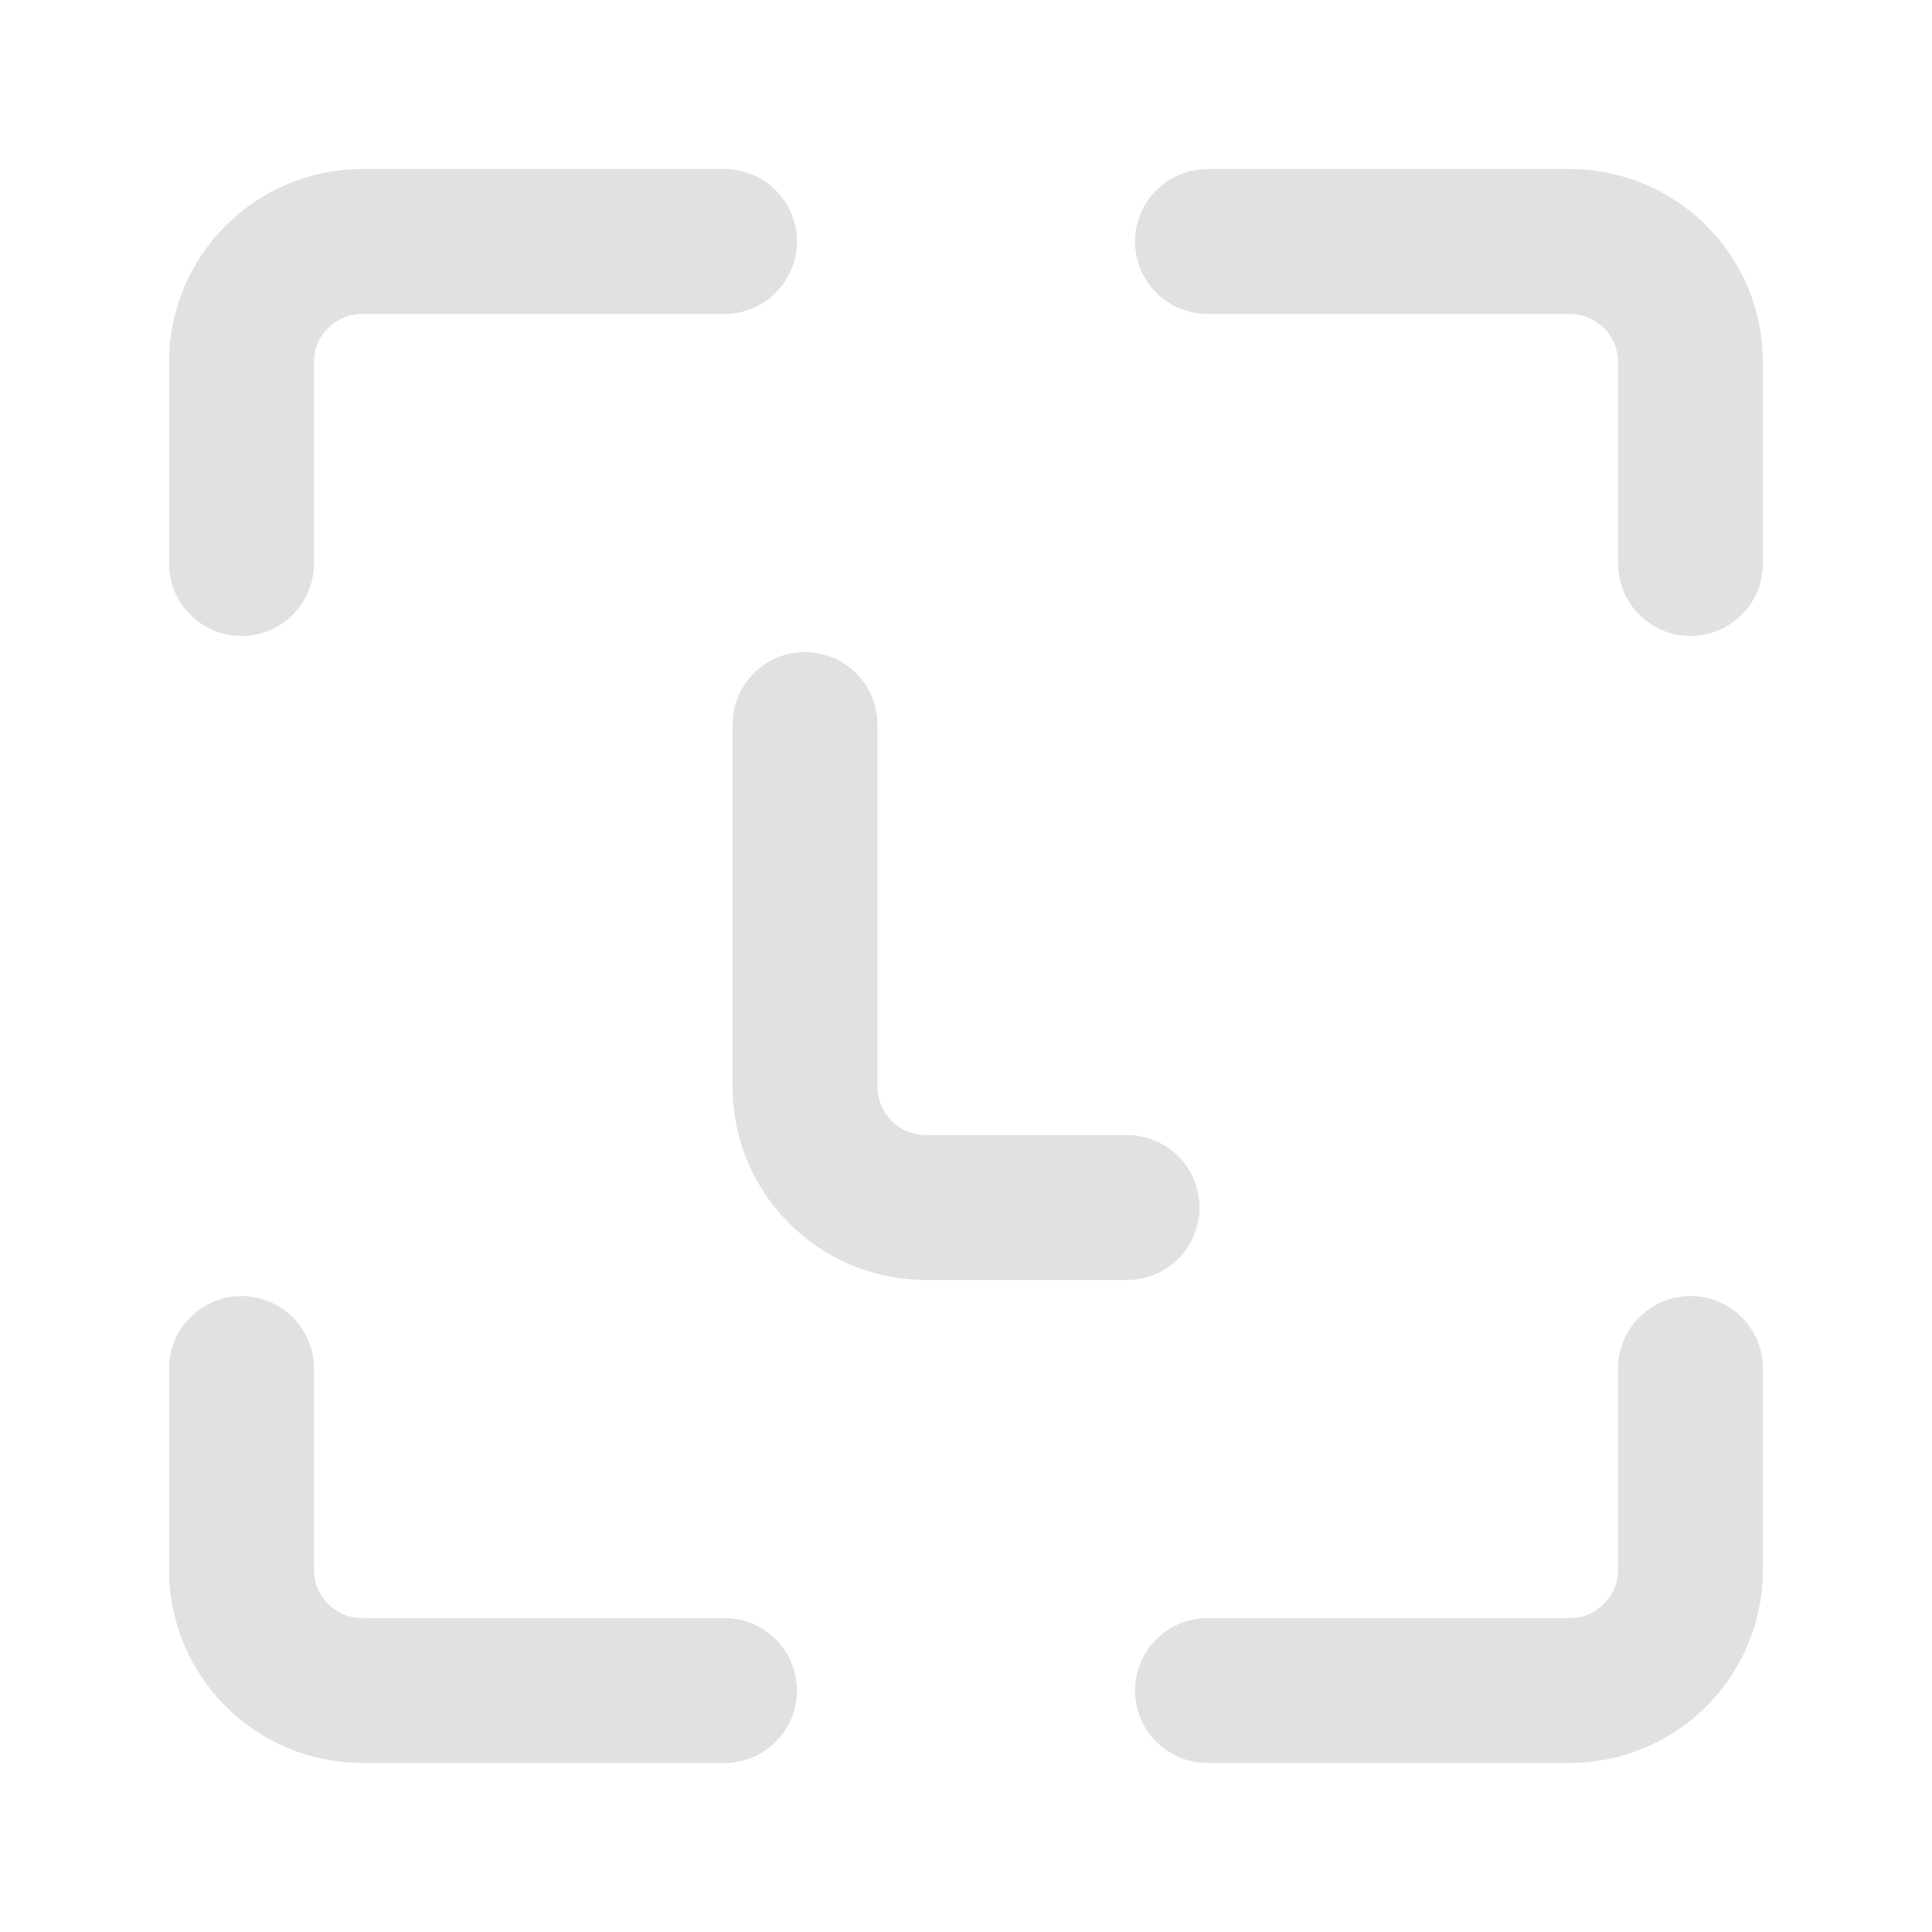
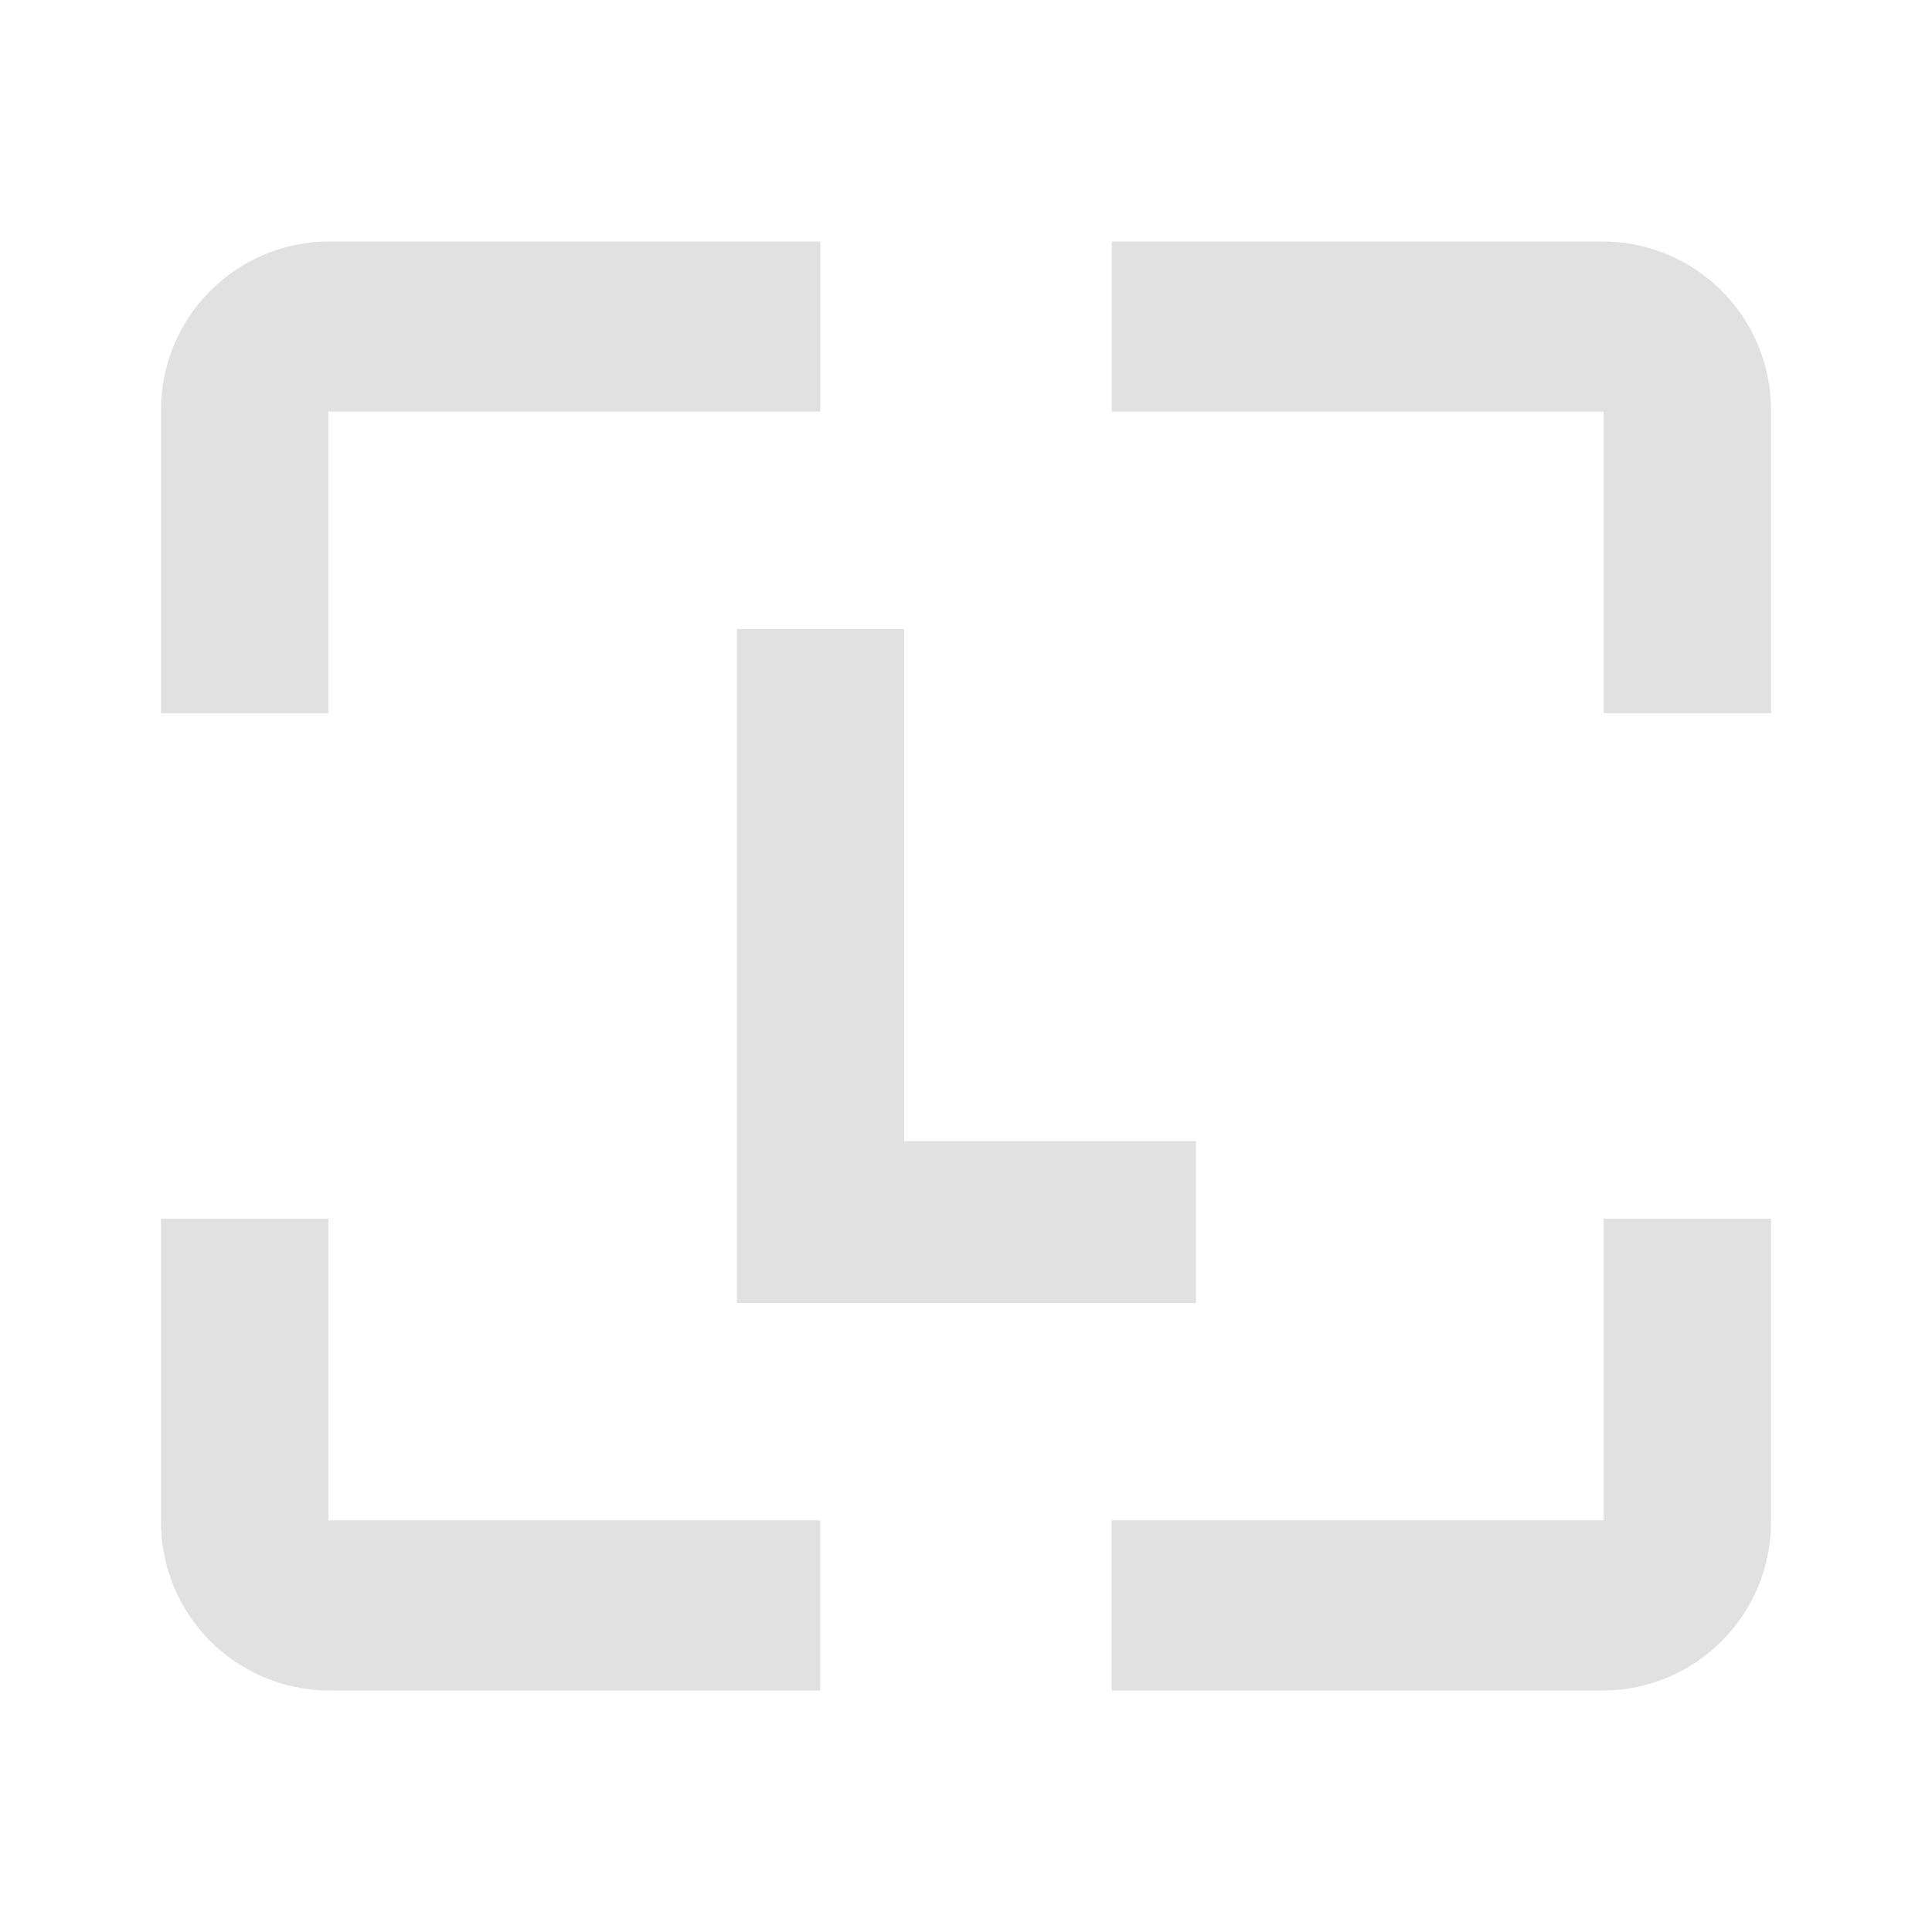
<svg xmlns="http://www.w3.org/2000/svg" width="24" height="24" viewBox="0 0 24 24" fill="none">
-   <path d="M3 7V4.5C3 3.672 3.672 3 4.5 3H9M14 15H11.5C10.672 15 10 14.329 10 13.5V9M21 7V4.5C21 3.672 20.328 3 19.5 3H15M3 17V19.5C3 20.328 3.672 21 4.5 21H9M21 17V19.5C21 20.328 20.328 21 19.5 21H15" stroke="#E1E1E1" stroke-width="1.8" stroke-linecap="round" stroke-linejoin="round" />
+   <path d="M4.08 18.886H10.189V21H4.093C2.937 21 2 20.063 2 18.907V15.139H4.08V18.886ZM22 18.907C22 20.063 21.063 21 19.907 21H13.809V18.886H19.921V15.139H22V18.907ZM11.232 14.176H14.857V16.186H9.154V7.813H11.232V14.176ZM10.191 5.113H4.079V8.86H2V5.093C2 3.937 2.937 3 4.093 3H10.191V5.113ZM22 8.86H19.921V5.113H13.811V3H19.907C21.063 3 22 3.937 22 5.093V8.86Z" fill="#E1E1E1" />
</svg>
